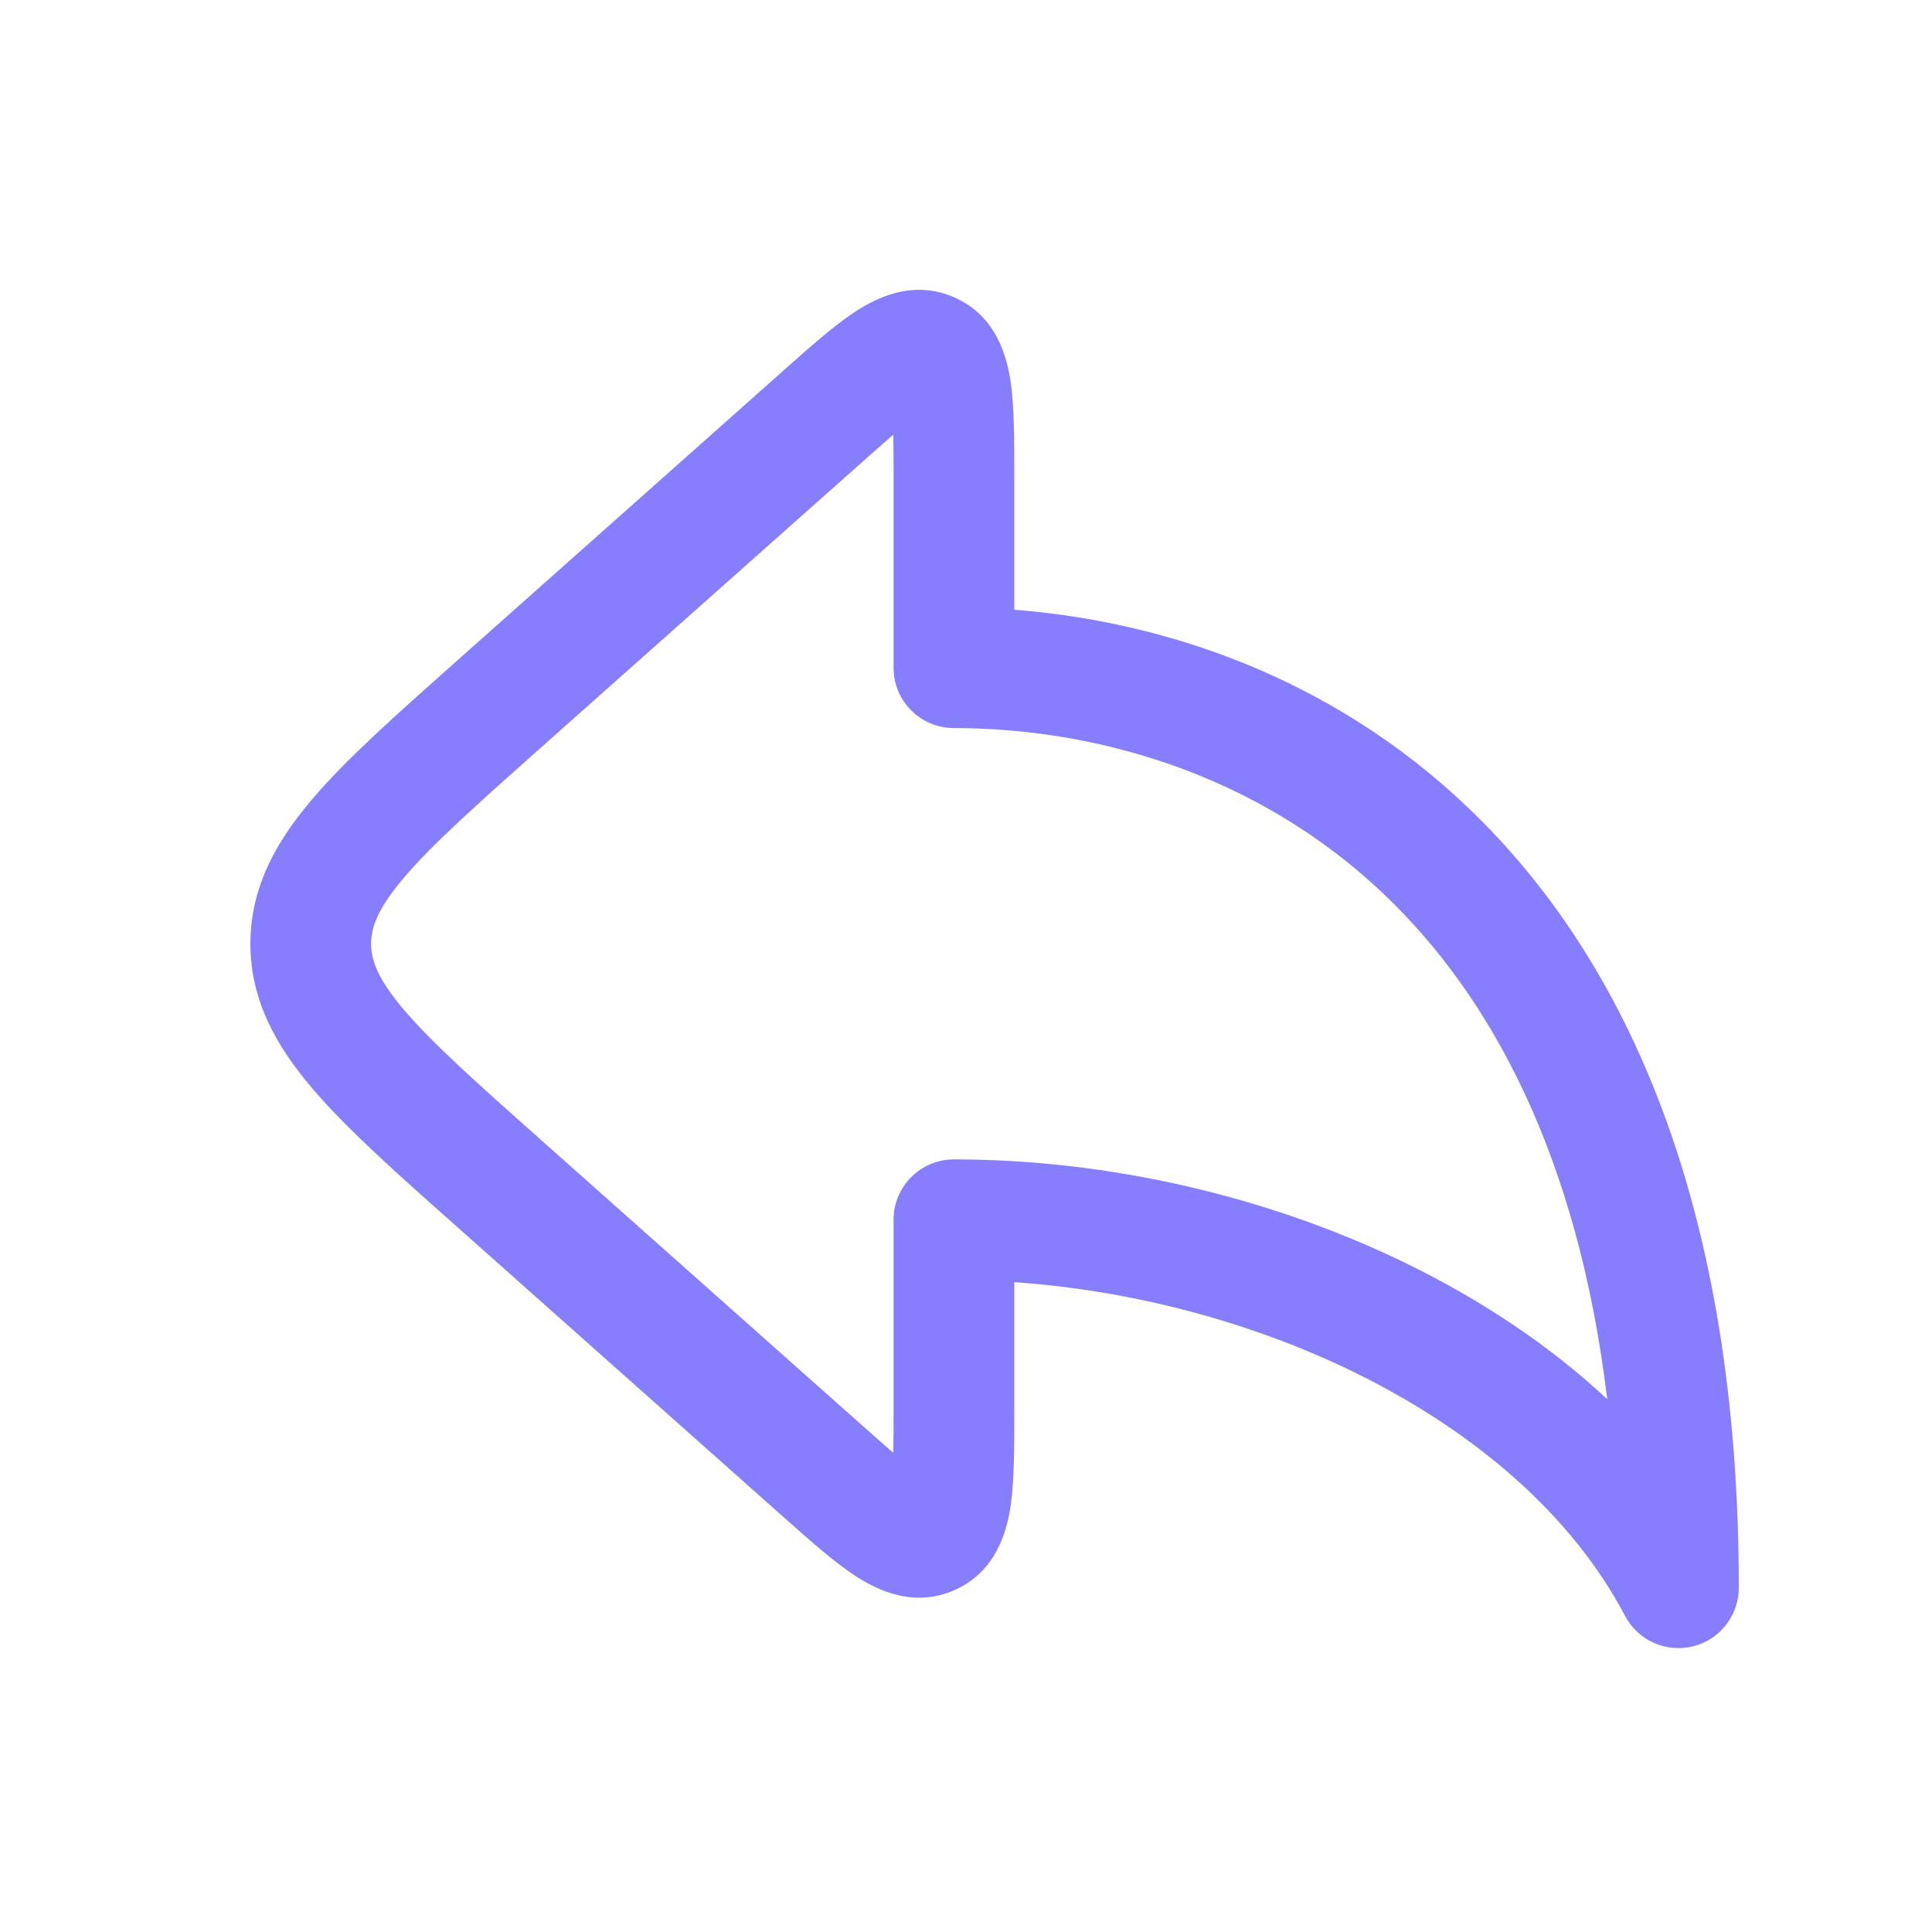
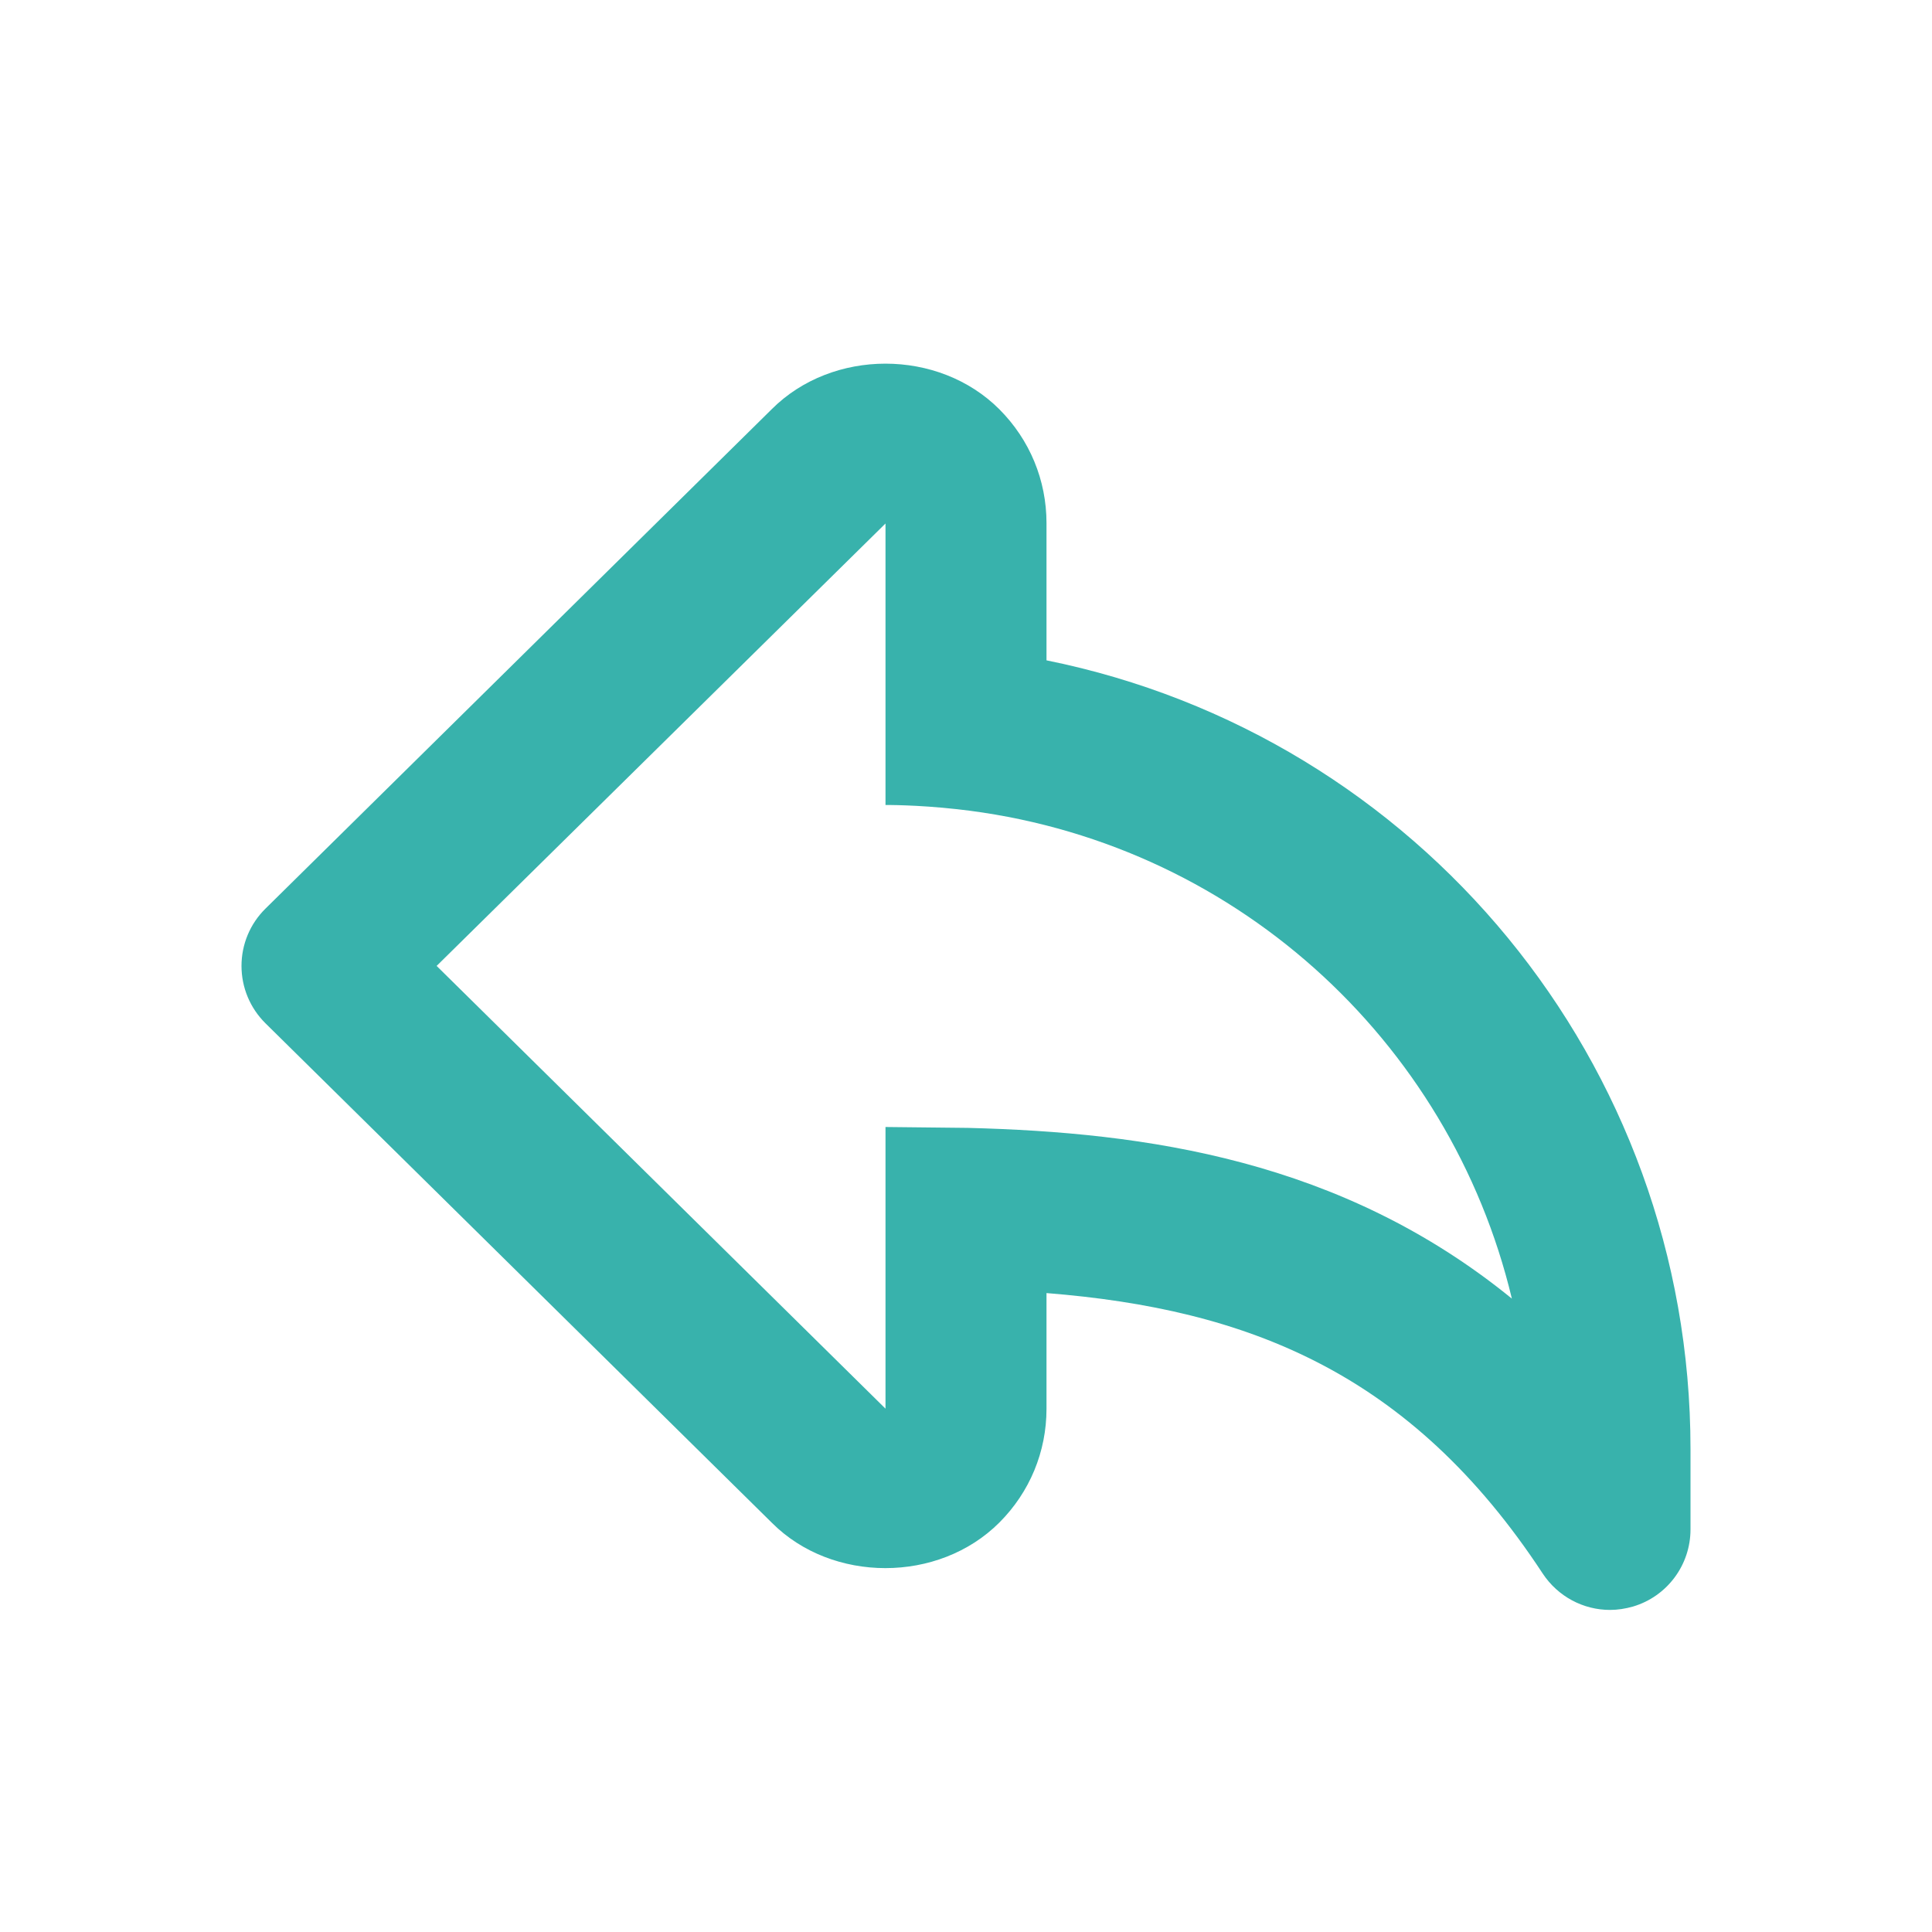
- <svg xmlns="http://www.w3.org/2000/svg" width="20" height="20" viewBox="0 0 20 20" fill="none">
-   <path fill-rule="evenodd" clip-rule="evenodd" d="M8.105 3.84C8.094 3.85 8.084 3.859 8.073 3.869L4.728 6.842C4.104 7.397 3.586 7.856 3.231 8.274C2.858 8.713 2.592 9.185 2.592 9.77C2.592 10.354 2.858 10.826 3.231 11.265C3.586 11.683 4.104 12.143 4.728 12.697L8.073 15.671C8.084 15.68 8.094 15.69 8.105 15.699C8.375 15.94 8.628 16.164 8.846 16.308C9.06 16.449 9.449 16.654 9.885 16.459C10.321 16.263 10.426 15.835 10.463 15.582C10.5 15.323 10.5 14.985 10.5 14.624C10.5 14.609 10.5 14.595 10.5 14.581V13.273C11.71 13.357 12.935 13.678 14.008 14.2C15.268 14.815 16.275 15.686 16.822 16.727C16.955 16.981 17.245 17.112 17.525 17.043C17.804 16.974 18 16.724 18 16.436C18 12.502 16.849 9.94 15.203 8.366C13.768 6.993 12.02 6.43 10.5 6.312V4.959C10.5 4.944 10.5 4.93 10.5 4.916C10.5 4.554 10.5 4.216 10.463 3.958C10.426 3.704 10.321 3.276 9.885 3.081C9.449 2.885 9.06 3.09 8.846 3.231C8.628 3.375 8.375 3.6 8.105 3.84ZM9.247 4.5C9.153 4.581 9.041 4.681 8.903 4.803L5.593 7.745C4.925 8.339 4.475 8.741 4.183 9.084C3.903 9.413 3.842 9.606 3.842 9.77C3.842 9.933 3.903 10.126 4.183 10.455C4.475 10.798 4.925 11.2 5.593 11.794L8.903 14.736C9.041 14.858 9.153 14.958 9.247 15.039C9.25 14.915 9.25 14.764 9.25 14.581V12.627C9.25 12.281 9.53 12.002 9.875 12.002C11.469 12.002 13.125 12.38 14.555 13.077C15.321 13.45 16.034 13.921 16.638 14.484C16.331 11.944 15.423 10.306 14.339 9.269C12.989 7.977 11.283 7.537 9.875 7.537C9.53 7.537 9.25 7.258 9.25 6.912V4.959C9.25 4.775 9.25 4.624 9.247 4.5Z" fill="#877EFF" />
+ <svg xmlns="http://www.w3.org/2000/svg" version="1.2" baseProfile="tiny" width="24" height="24" viewBox="0 0 24 24">
+   <path d="M19.164 19.547c-1.641-2.5-3.669-3.285-6.164-3.484v1.437c0 .534-.208 1.036-.586 1.414-.756.756-2.077.751-2.823.005l-6.293-6.207c-.191-.189-.298-.444-.298-.713s.107-.524.298-.712l6.288-6.203c.754-.755 2.073-.756 2.829.001.377.378.585.88.585 1.414v1.704c4.619.933 8 4.997 8 9.796v1c0 .442-.29.832-.714.958-.095.027-.19.042-.286.042-.331 0-.646-.165-.836-.452zm-7.141-5.536c2.207.056 4.638.394 6.758 2.121-.768-3.216-3.477-5.702-6.893-6.08-.504-.056-.888-.052-.888-.052v-3.497l-5.576 5.496 5.576 5.5v-3.499l1.023.011z" fill="#38B2AC" />
</svg>
